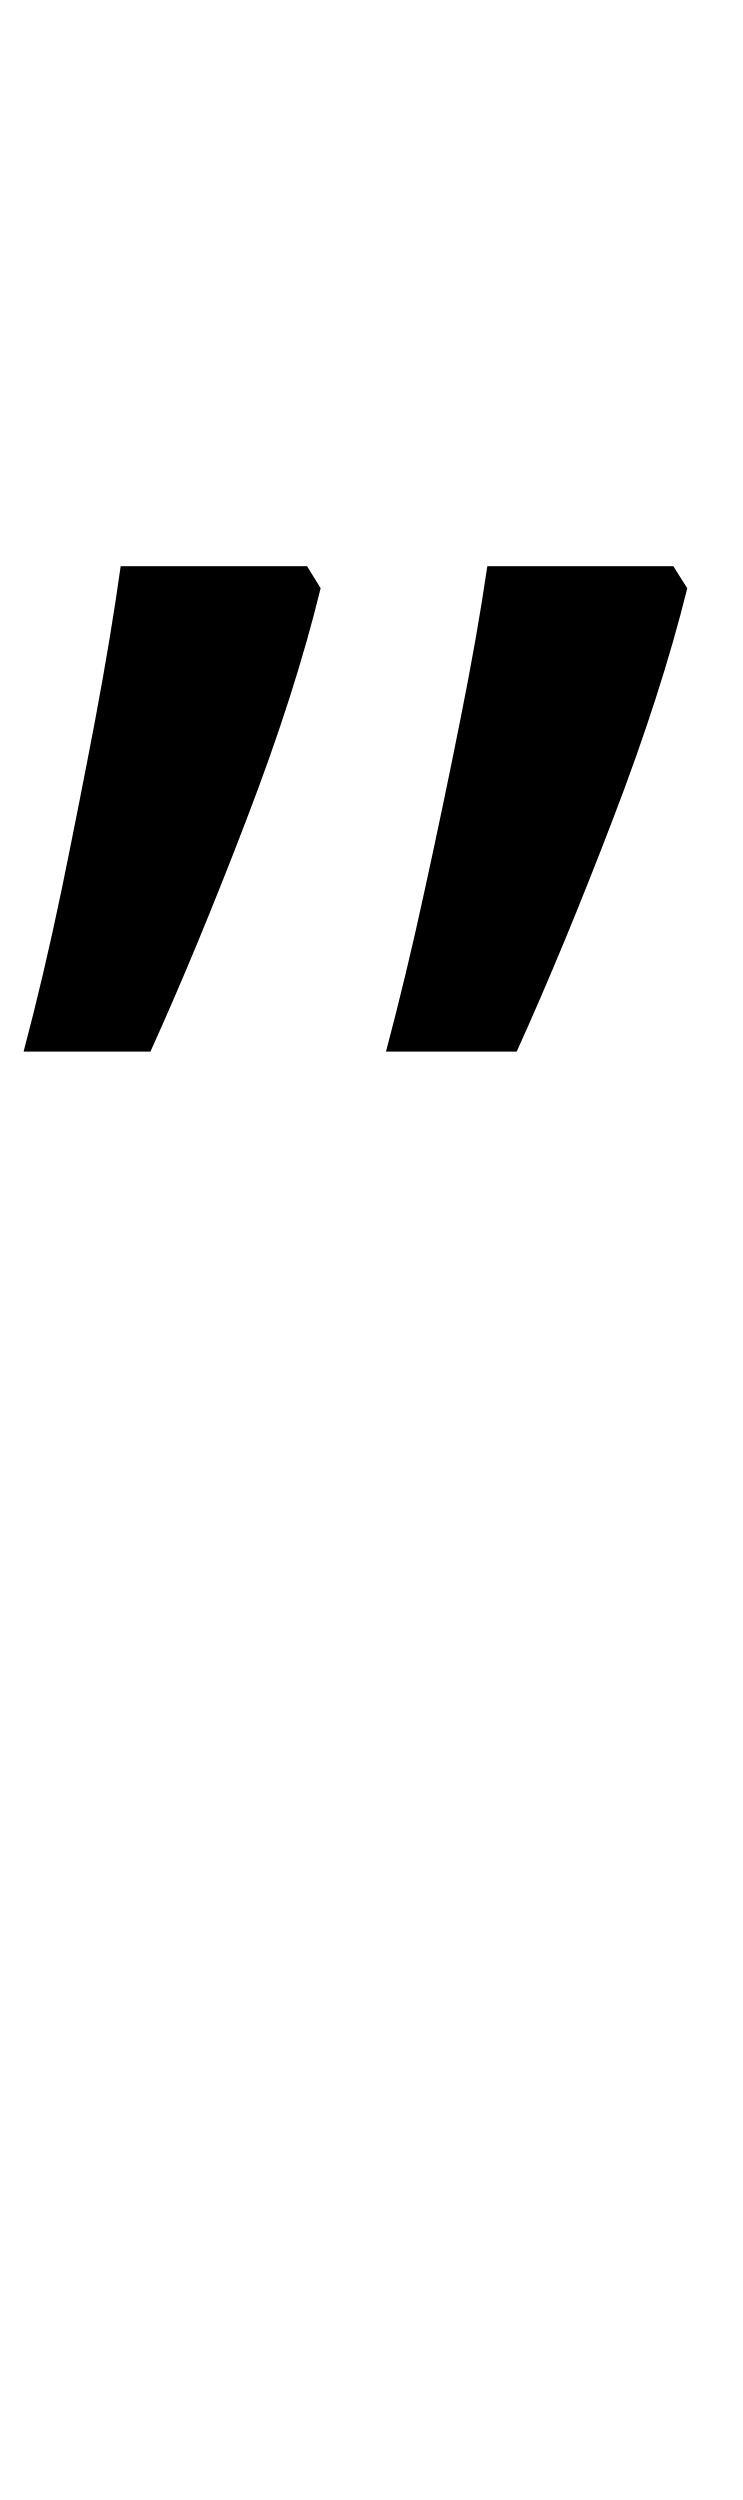
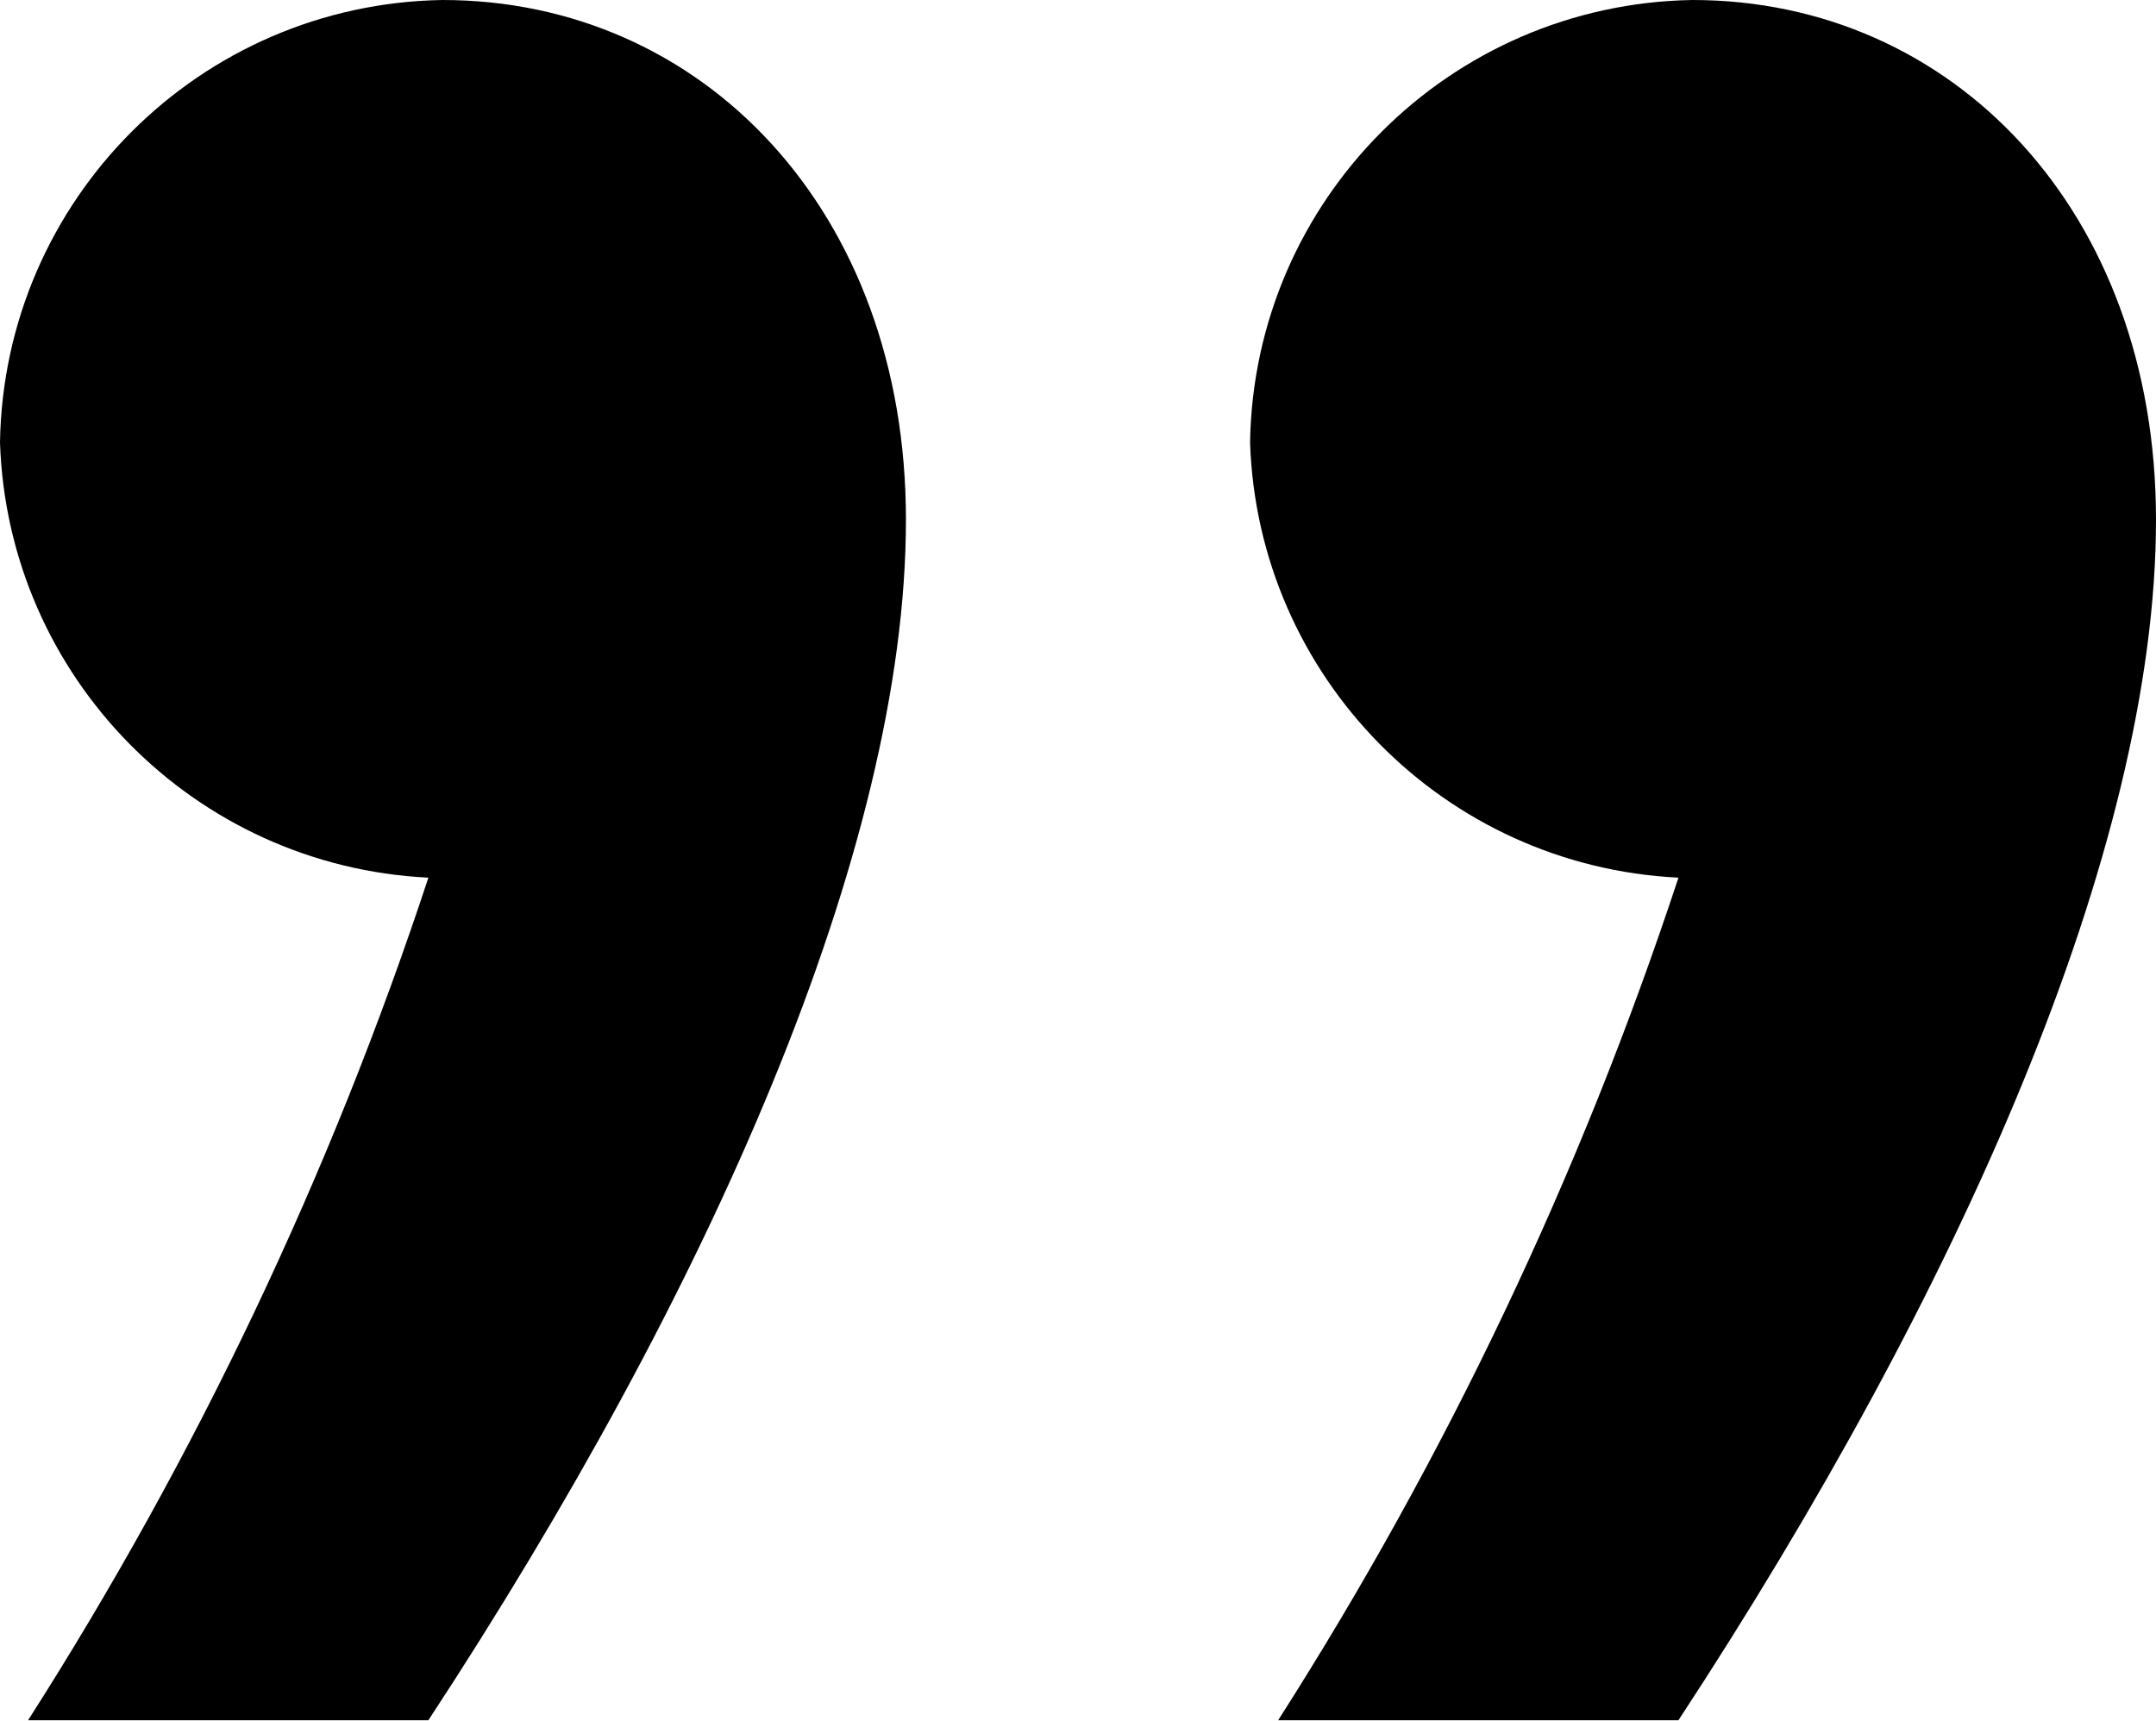
- <svg xmlns="http://www.w3.org/2000/svg" width="30" height="101" viewBox="0 0 30 101">
-   <text id="_" data-name="”" transform="translate(0 80)" font-size="80" font-family="Stratos-Regular, Stratos">
-     <tspan x="0" y="0">”</tspan>
-   </text>
+ <svg xmlns="http://www.w3.org/2000/svg" width="24.56" height="19.6" viewBox="0 0 24.56 19.6">
+   <path id="_" data-name="”" d="M13.2-54.8c0-3.52-2.32-5.92-5.28-5.92a5.124,5.124,0,0,0-5.04,5.04,5.135,5.135,0,0,0,4.88,4.96,42.605,42.605,0,0,1-4.56,9.6H7.76C10.96-46,13.2-51.04,13.2-54.8Zm14.24,0c0-3.52-2.32-5.92-5.28-5.92a5.124,5.124,0,0,0-5.04,5.04A5.135,5.135,0,0,0,22-50.72a42.605,42.605,0,0,1-4.56,9.6H22C25.2-46,27.44-51.04,27.44-54.8Z" transform="translate(-2.88 60.72)" />
</svg>
